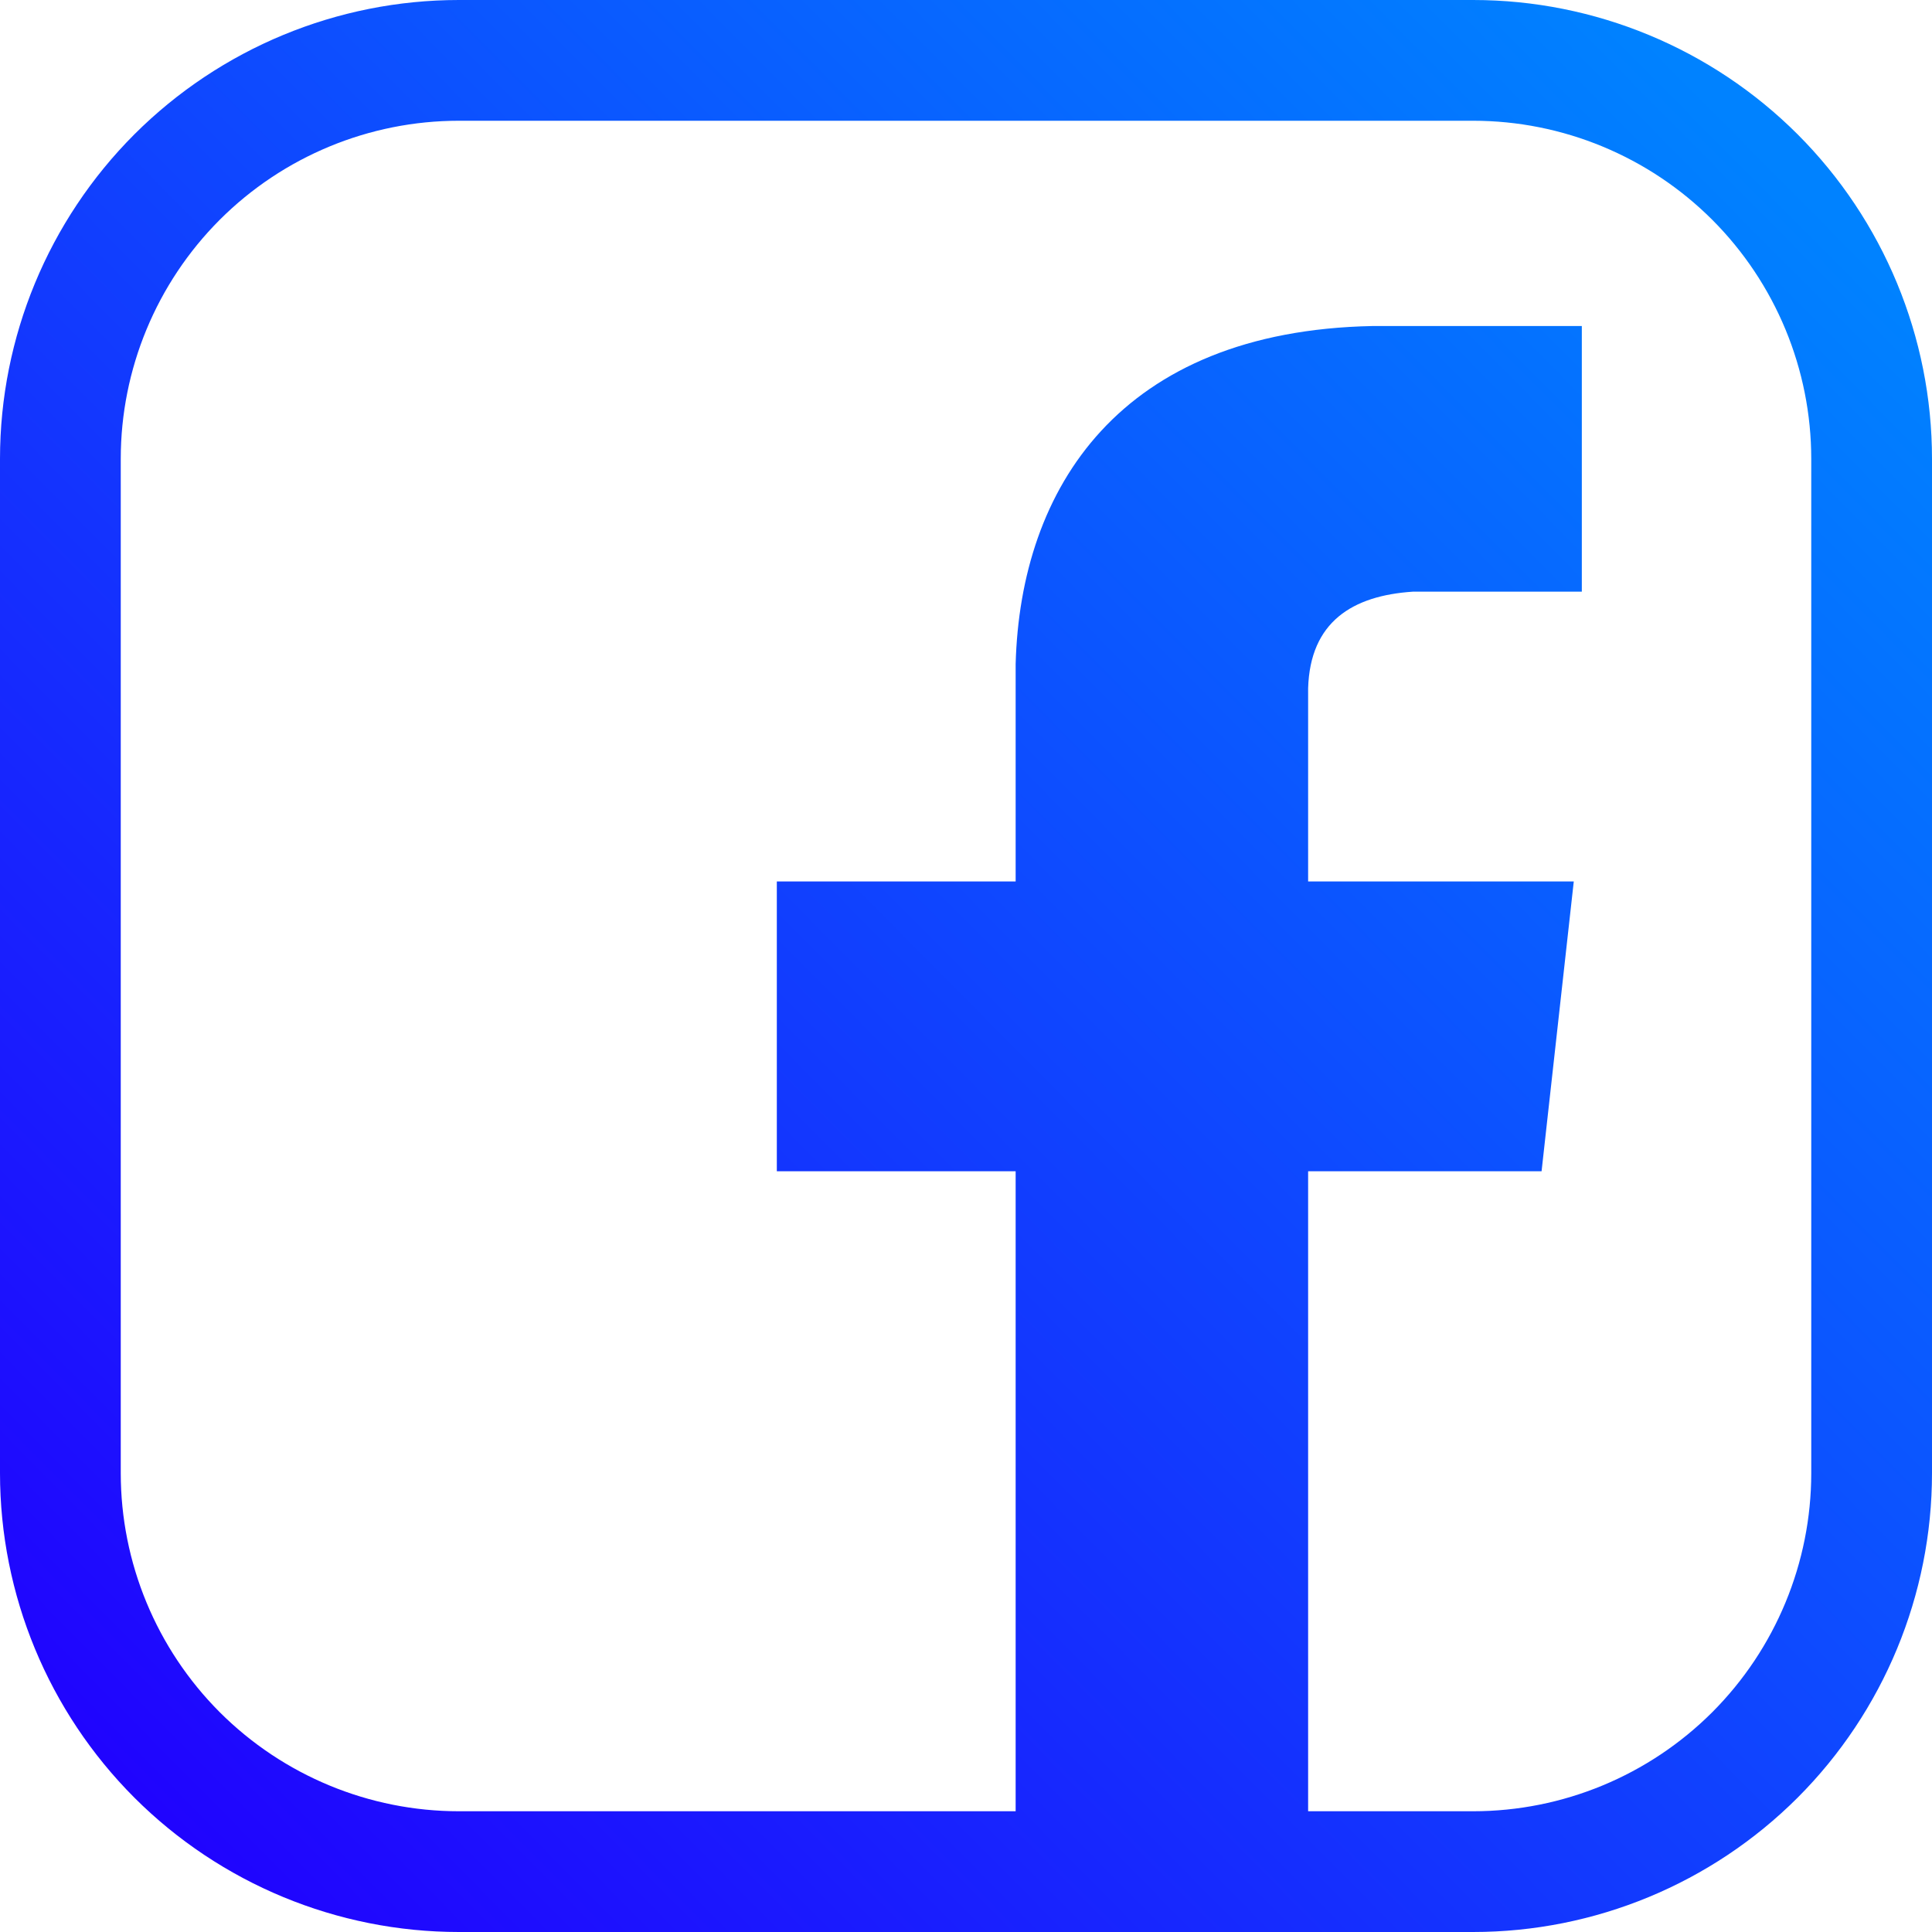
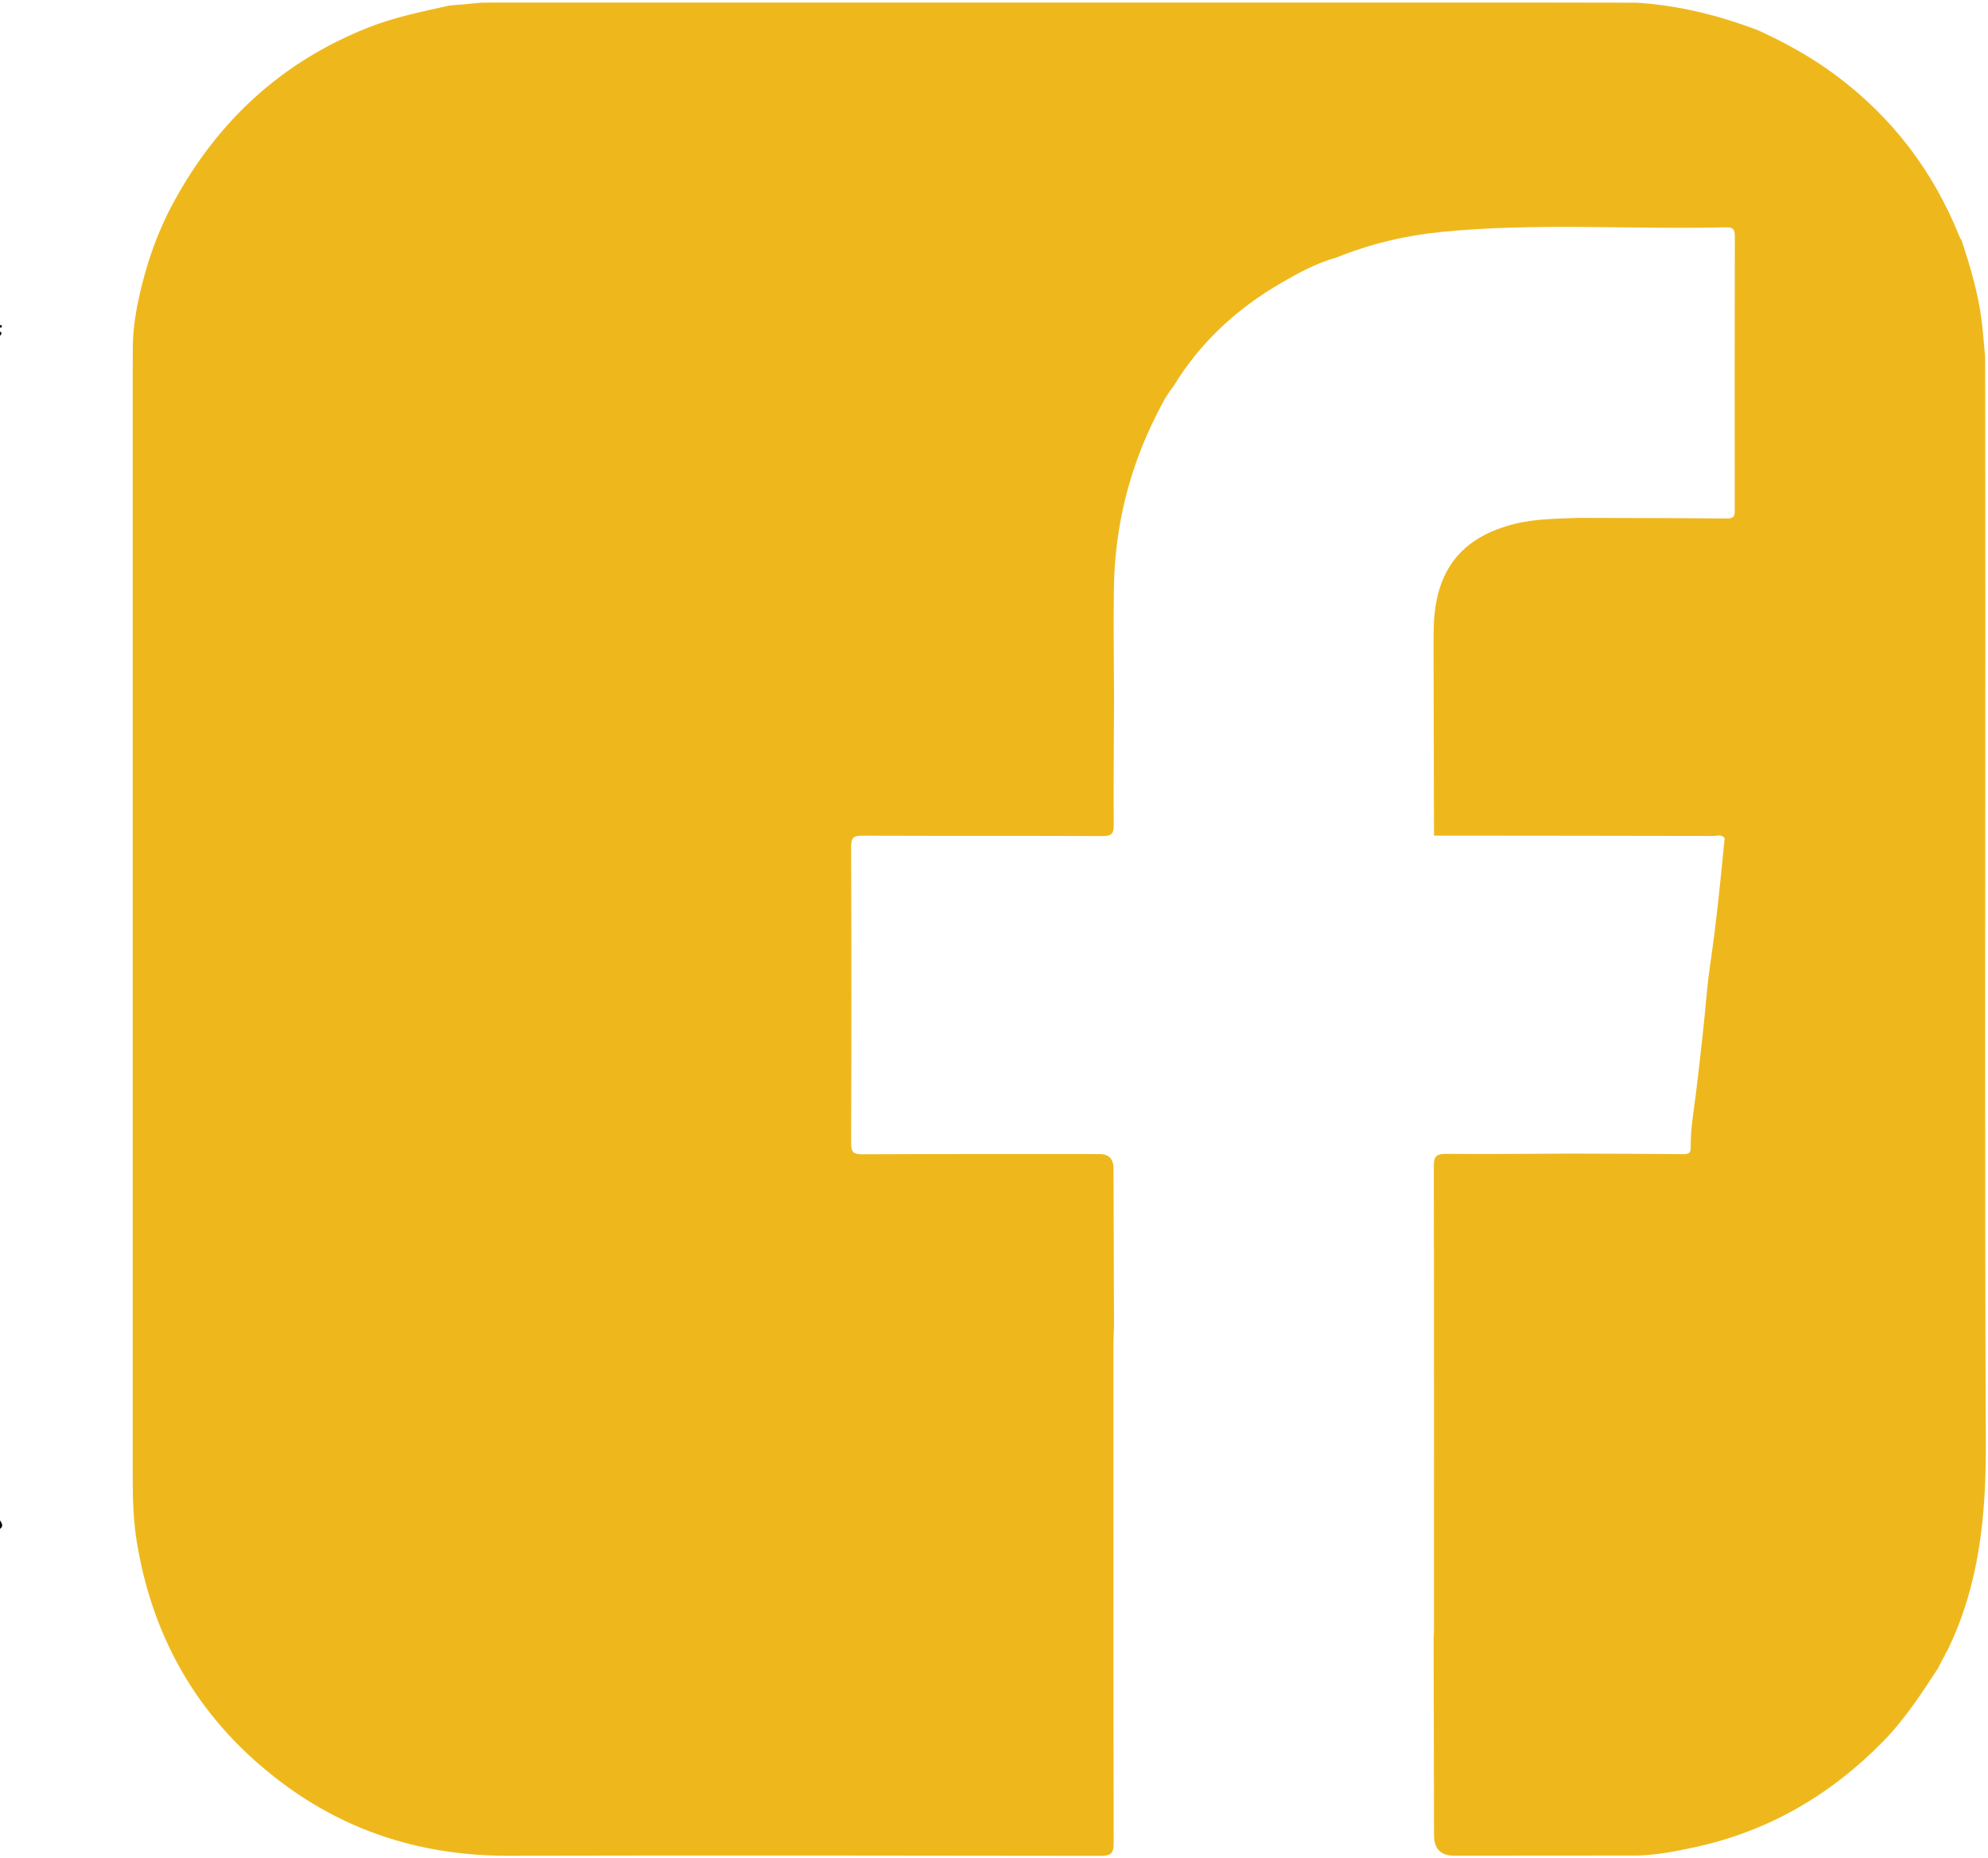
- <svg xmlns="http://www.w3.org/2000/svg" style="isolation:isolate" viewBox="422 435.5 240 240" width="240" height="240">
-   <linearGradient id="_lgradient_16" x1="0.073" y1="0.935" x2="0.937" y2="0.079" gradientTransform="matrix(240,0,0,240,422,435.5)" gradientUnits="userSpaceOnUse">
-     <stop offset="0%" stop-opacity="1" style="stop-color:rgb(32,3,254)" />
-     <stop offset="98.261%" stop-opacity="1" style="stop-color:rgb(0,130,255)" />
-   </linearGradient>
-   <path d=" M 584.5 660.5 L 605 660.5 C 616.13 660.5 626.82 656.07 634.7 648.2 C 642.57 640.32 647 629.63 647 618.5 L 647 492.5 C 647 481.37 642.57 470.68 634.7 462.8 C 626.82 454.93 616.13 450.5 605 450.5 L 479 450.5 L 479 450.5 C 467.87 450.5 457.18 454.93 449.3 462.8 C 441.43 470.68 437 481.37 437 492.5 L 437 618.5 C 437 629.63 441.43 640.32 449.3 648.2 C 457.18 656.07 467.87 660.5 479 660.5 L 548.167 660.5 L 548.167 581 L 518.5 581 L 518.5 545 L 548.167 545 L 548.167 518 C 548.75 496.125 561.125 476.625 592.5 476 L 618.5 476 L 618.5 509 L 597.5 509 C 590 509.5 584.75 512.75 584.5 521 L 584.5 545 L 617.5 545 L 613.5 581 L 584.5 581 L 584.5 660.5 Z  M 479 435.5 L 605 435.5 C 620.11 435.5 634.62 441.51 645.31 452.19 C 655.99 462.88 662 477.39 662 492.5 L 662 618.5 C 662 633.61 655.99 648.12 645.31 658.81 C 634.62 669.49 620.11 675.5 605 675.5 L 479 675.5 C 463.89 675.5 449.38 669.49 438.69 658.81 C 428.01 648.12 422 633.61 422 618.5 L 422 492.5 C 422 477.39 428.01 462.88 438.69 452.19 C 449.38 441.51 463.89 435.5 479 435.5 L 479 435.5 Z " fill-rule="evenodd" fill="url(#_lgradient_16)" />
+ <svg xmlns="http://www.w3.org/2000/svg" id="Layer_3" viewBox="0 0 469.1 438.15">
+   <defs>
+     <style>
+       .cls-1 {
+         fill: #010102;
+       }
+ 
+       .cls-2 {
+         fill: #eeb81d;
+       }
+     </style>
+   </defs>
+   <path class="cls-1" d="M0,358.68c.43.67.9,1.33,0,2v-2Z" />
+   <path class="cls-1" d="M0,78.23c.69.33.22.67,0,1v-1Z" />
+   <path class="cls-1" d="M0,76.73c.25-.11.43-.03.43.25,0,.27-.17.37-.43.25v-.5Z" />
+   <path class="cls-2" d="M386.38.65c9.85.64,19.31,3,28.5,6.51,6.42,2.93,12.56,6.32,18.23,10.54,13.39,9.94,23.1,22.7,29.28,38.17.12.3.33.57.5.85,2,6.18,3.9,12.39,4.7,18.87.36,2.87.56,5.76.84,8.64.01,20.32.04,40.64.04,60.96,0,65.14-.16,130.27.11,195.41.07,17.08-1.54,33.59-9.23,49.09-.11.16-.22.31-.33.47-.06.18-.12.36-.17.54-.11.15-.21.31-.32.46-.42.82-.84,1.64-1.26,2.46-3.93,6.03-7.87,12.07-12.94,17.23-12.36,12.59-27,21.15-44.33,24.91-4.5.98-9.01,1.87-13.63,1.99-14.41.01-28.82.02-43.23.03q-4.76,0-4.76-4.88c-.03-15.41-.06-30.82-.09-46.23.03-1,.08-1.99.08-2.99,0-36.19.03-72.38-.04-108.57,0-2.26.54-2.92,2.86-2.9,9.73.1,19.46-.02,29.19-.06,8.99.03,17.98.04,26.97.13,1.73.02,1.61-1.05,1.6-2.11-.03-3.7.6-7.36,1.07-10.98.69-5.26,1.24-10.54,1.83-15.8.58-5.19.91-10.45,1.66-15.59,1.48-10,2.47-20.04,3.45-30.09-.77-.97-1.85-.49-2.77-.49-21.93-.05-43.86-.06-65.8-.08,0-1.66-.02-3.33-.03-4.99-.03-13.65-.06-27.3-.09-40.94.05-1.85,0-3.71.16-5.55.98-12.05,7.15-19.09,18.9-22.05,4.97-1.25,9.99-1.22,15.03-1.43,11.73.03,23.47.03,35.2.14,1.77.02,1.78-.84,1.78-2.14-.02-21.47-.03-42.95.02-64.42,0-1.57-.34-2.18-2.04-2.14-22.44.56-44.92-1.13-67.33,1.11-8.48.85-16.7,2.82-24.61,6.02-4.65,1.27-8.85,3.56-12.98,5.95-10.5,6.07-19.2,14.05-25.53,24.48-1.67,2.07-2.86,4.44-4.04,6.8-6.41,12.73-9.73,26.24-9.98,40.47-.15,8.74,0,17.48.03,26.22-.04,9.99-.15,19.98-.08,29.97.02,2.1-.59,2.61-2.64,2.6-18.91-.08-37.82,0-56.72-.09-2.07,0-2.61.52-2.6,2.6.08,23.32.08,46.64,0,69.97,0,2.11.57,2.6,2.63,2.59,18.66-.08,37.32-.05,55.97-.05q3.31,0,3.31,3.41c.04,12.49.08,24.98.12,37.47-.04,1.08-.13,2.16-.13,3.24,0,39.48-.03,78.97.05,118.45,0,2.47-.71,2.99-3.07,2.99-46.56-.07-93.13-.12-139.69-.02-19.82.04-37.81-5.41-53.64-17.33-18.81-14.15-30.11-32.97-34.03-56.23-.86-5.12-1.05-10.25-1.05-15.4-.01-86.72-.01-173.43,0-260.15,0-2.16.02-4.33.03-6.49,0-3.79.51-7.56,1.28-11.23,1.72-8.17,4.4-16.03,8.43-23.41,10.4-19.07,25.4-32.92,45.68-41,6.26-2.49,12.78-3.81,19.3-5.25.63-.06,1.26-.11,1.88-.17.31-.02.62-.04.94-.06,1.52-.15,3.04-.29,4.56-.44,1.14-.01,2.28-.03,3.42-.04,81.94,0,163.87,0,245.81,0,7.91,0,15.82.03,23.72.04Z" />
</svg>
